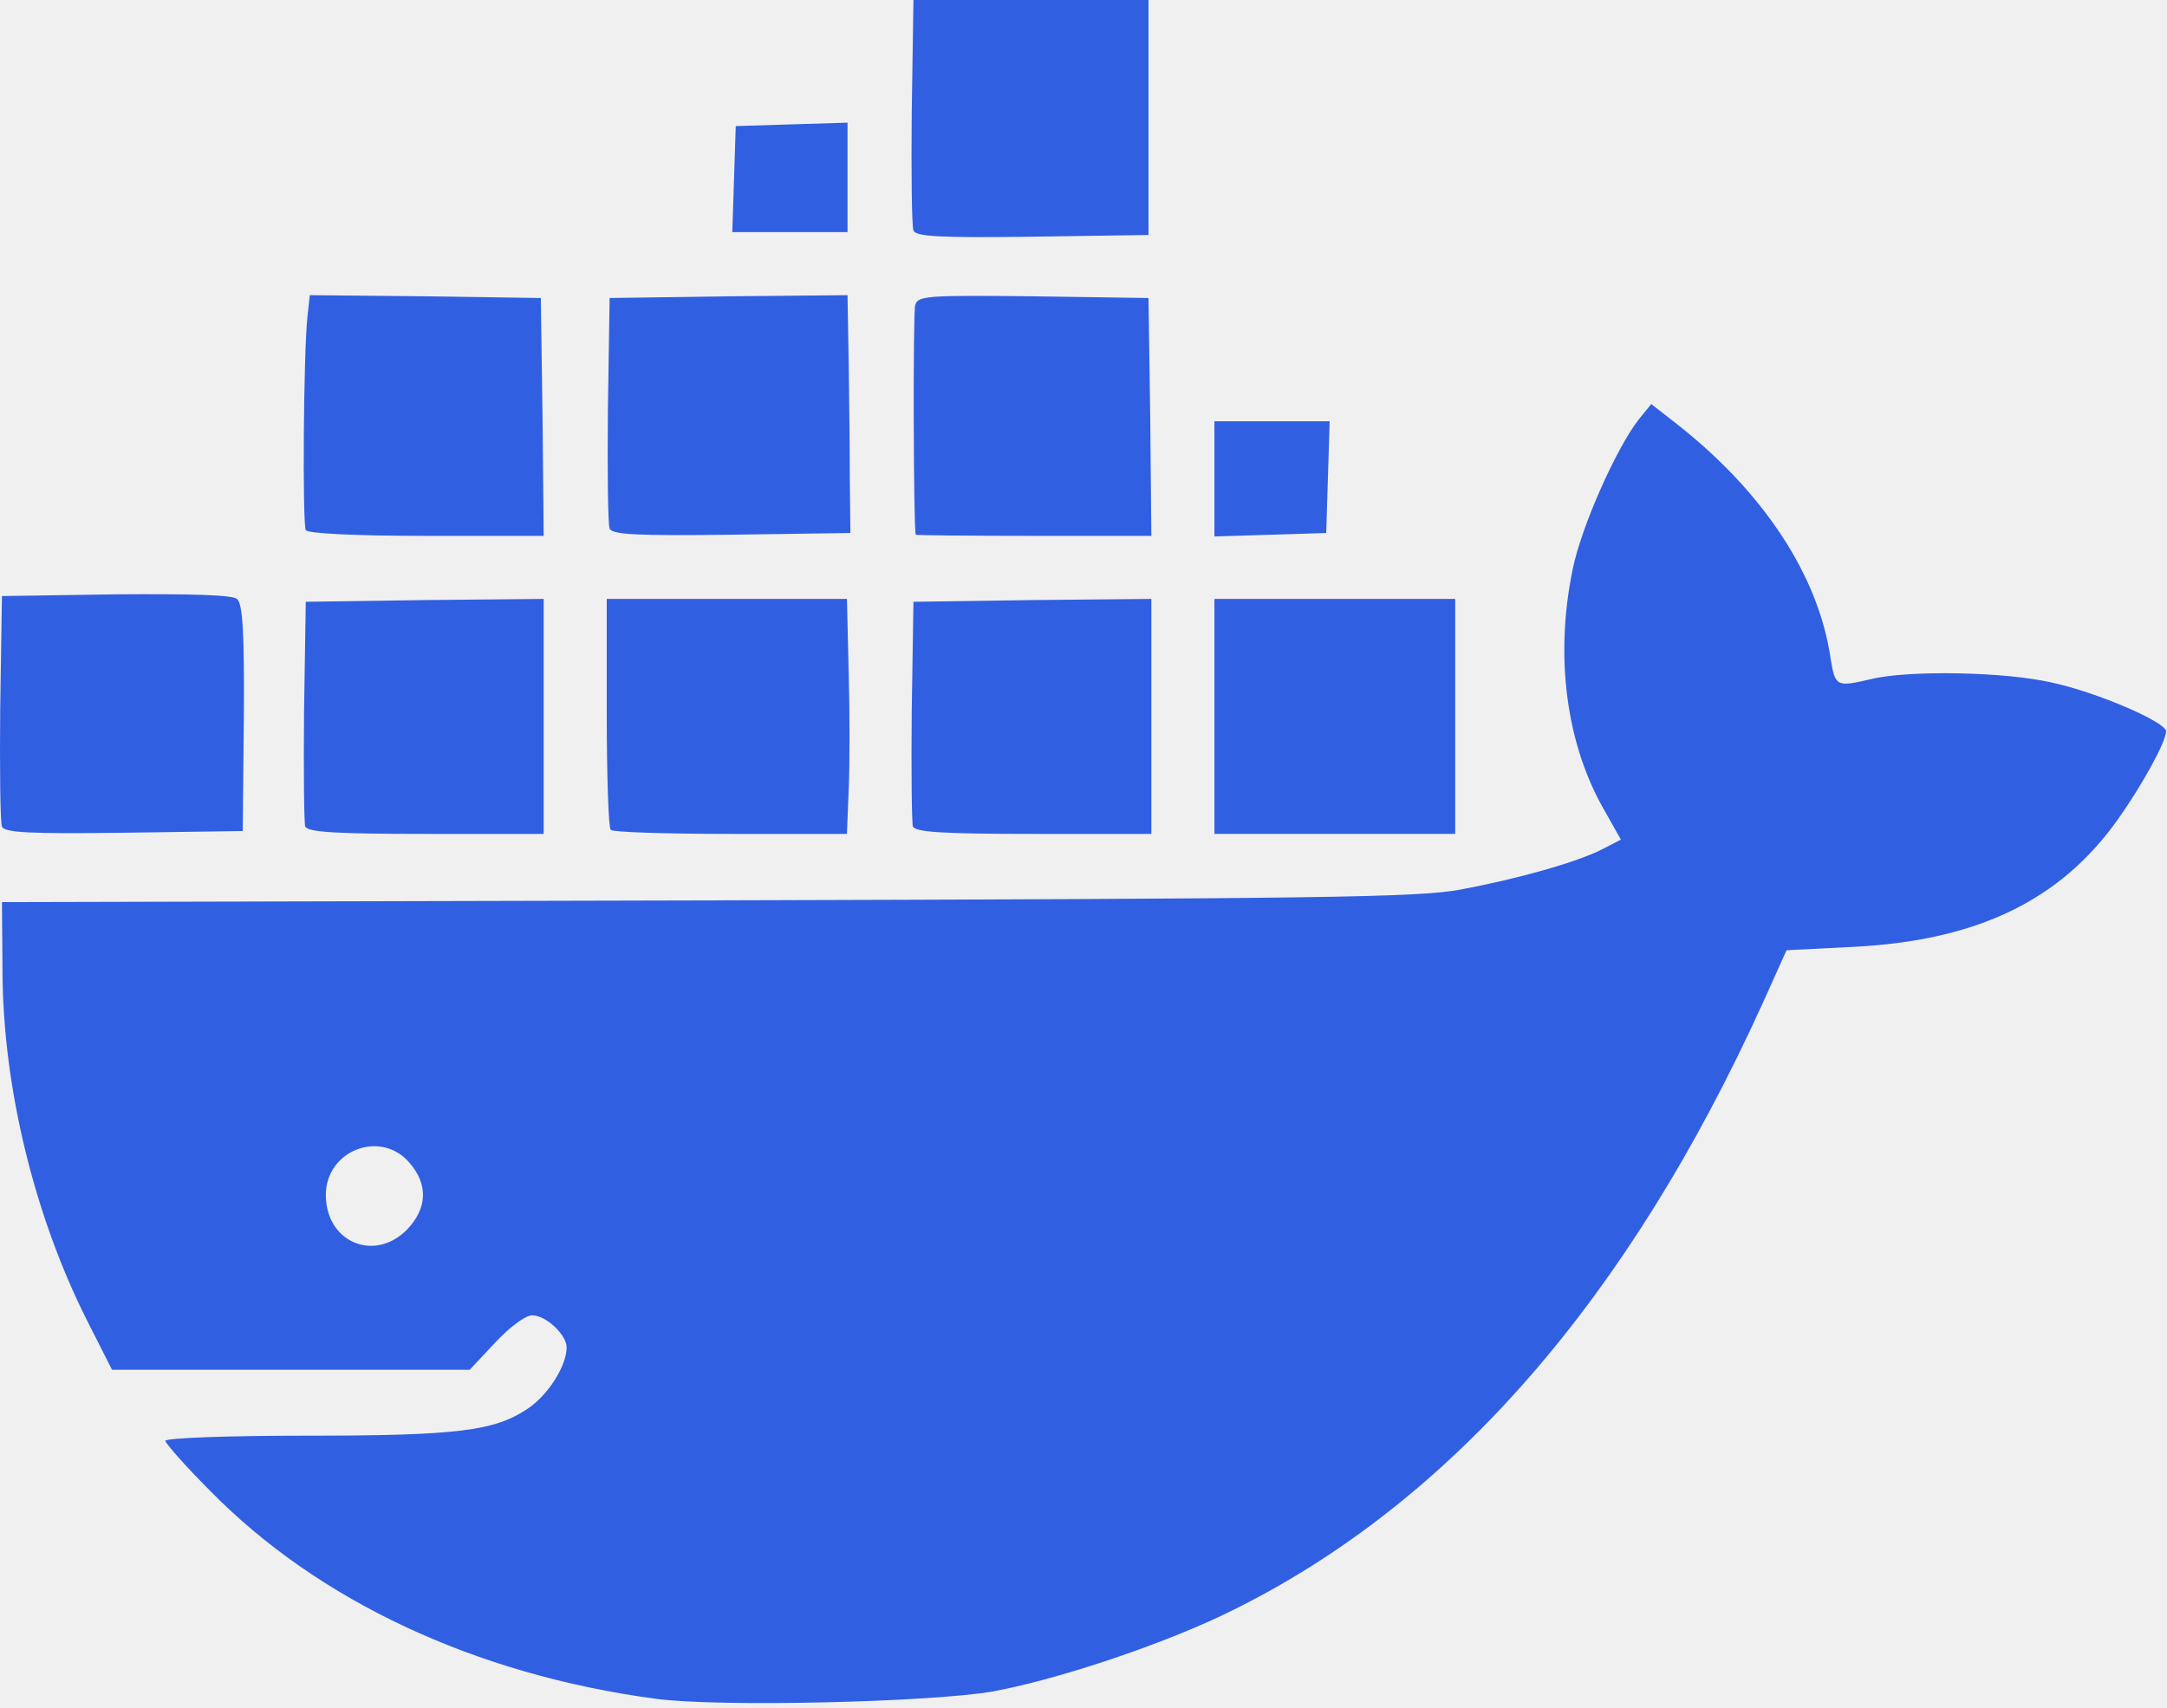
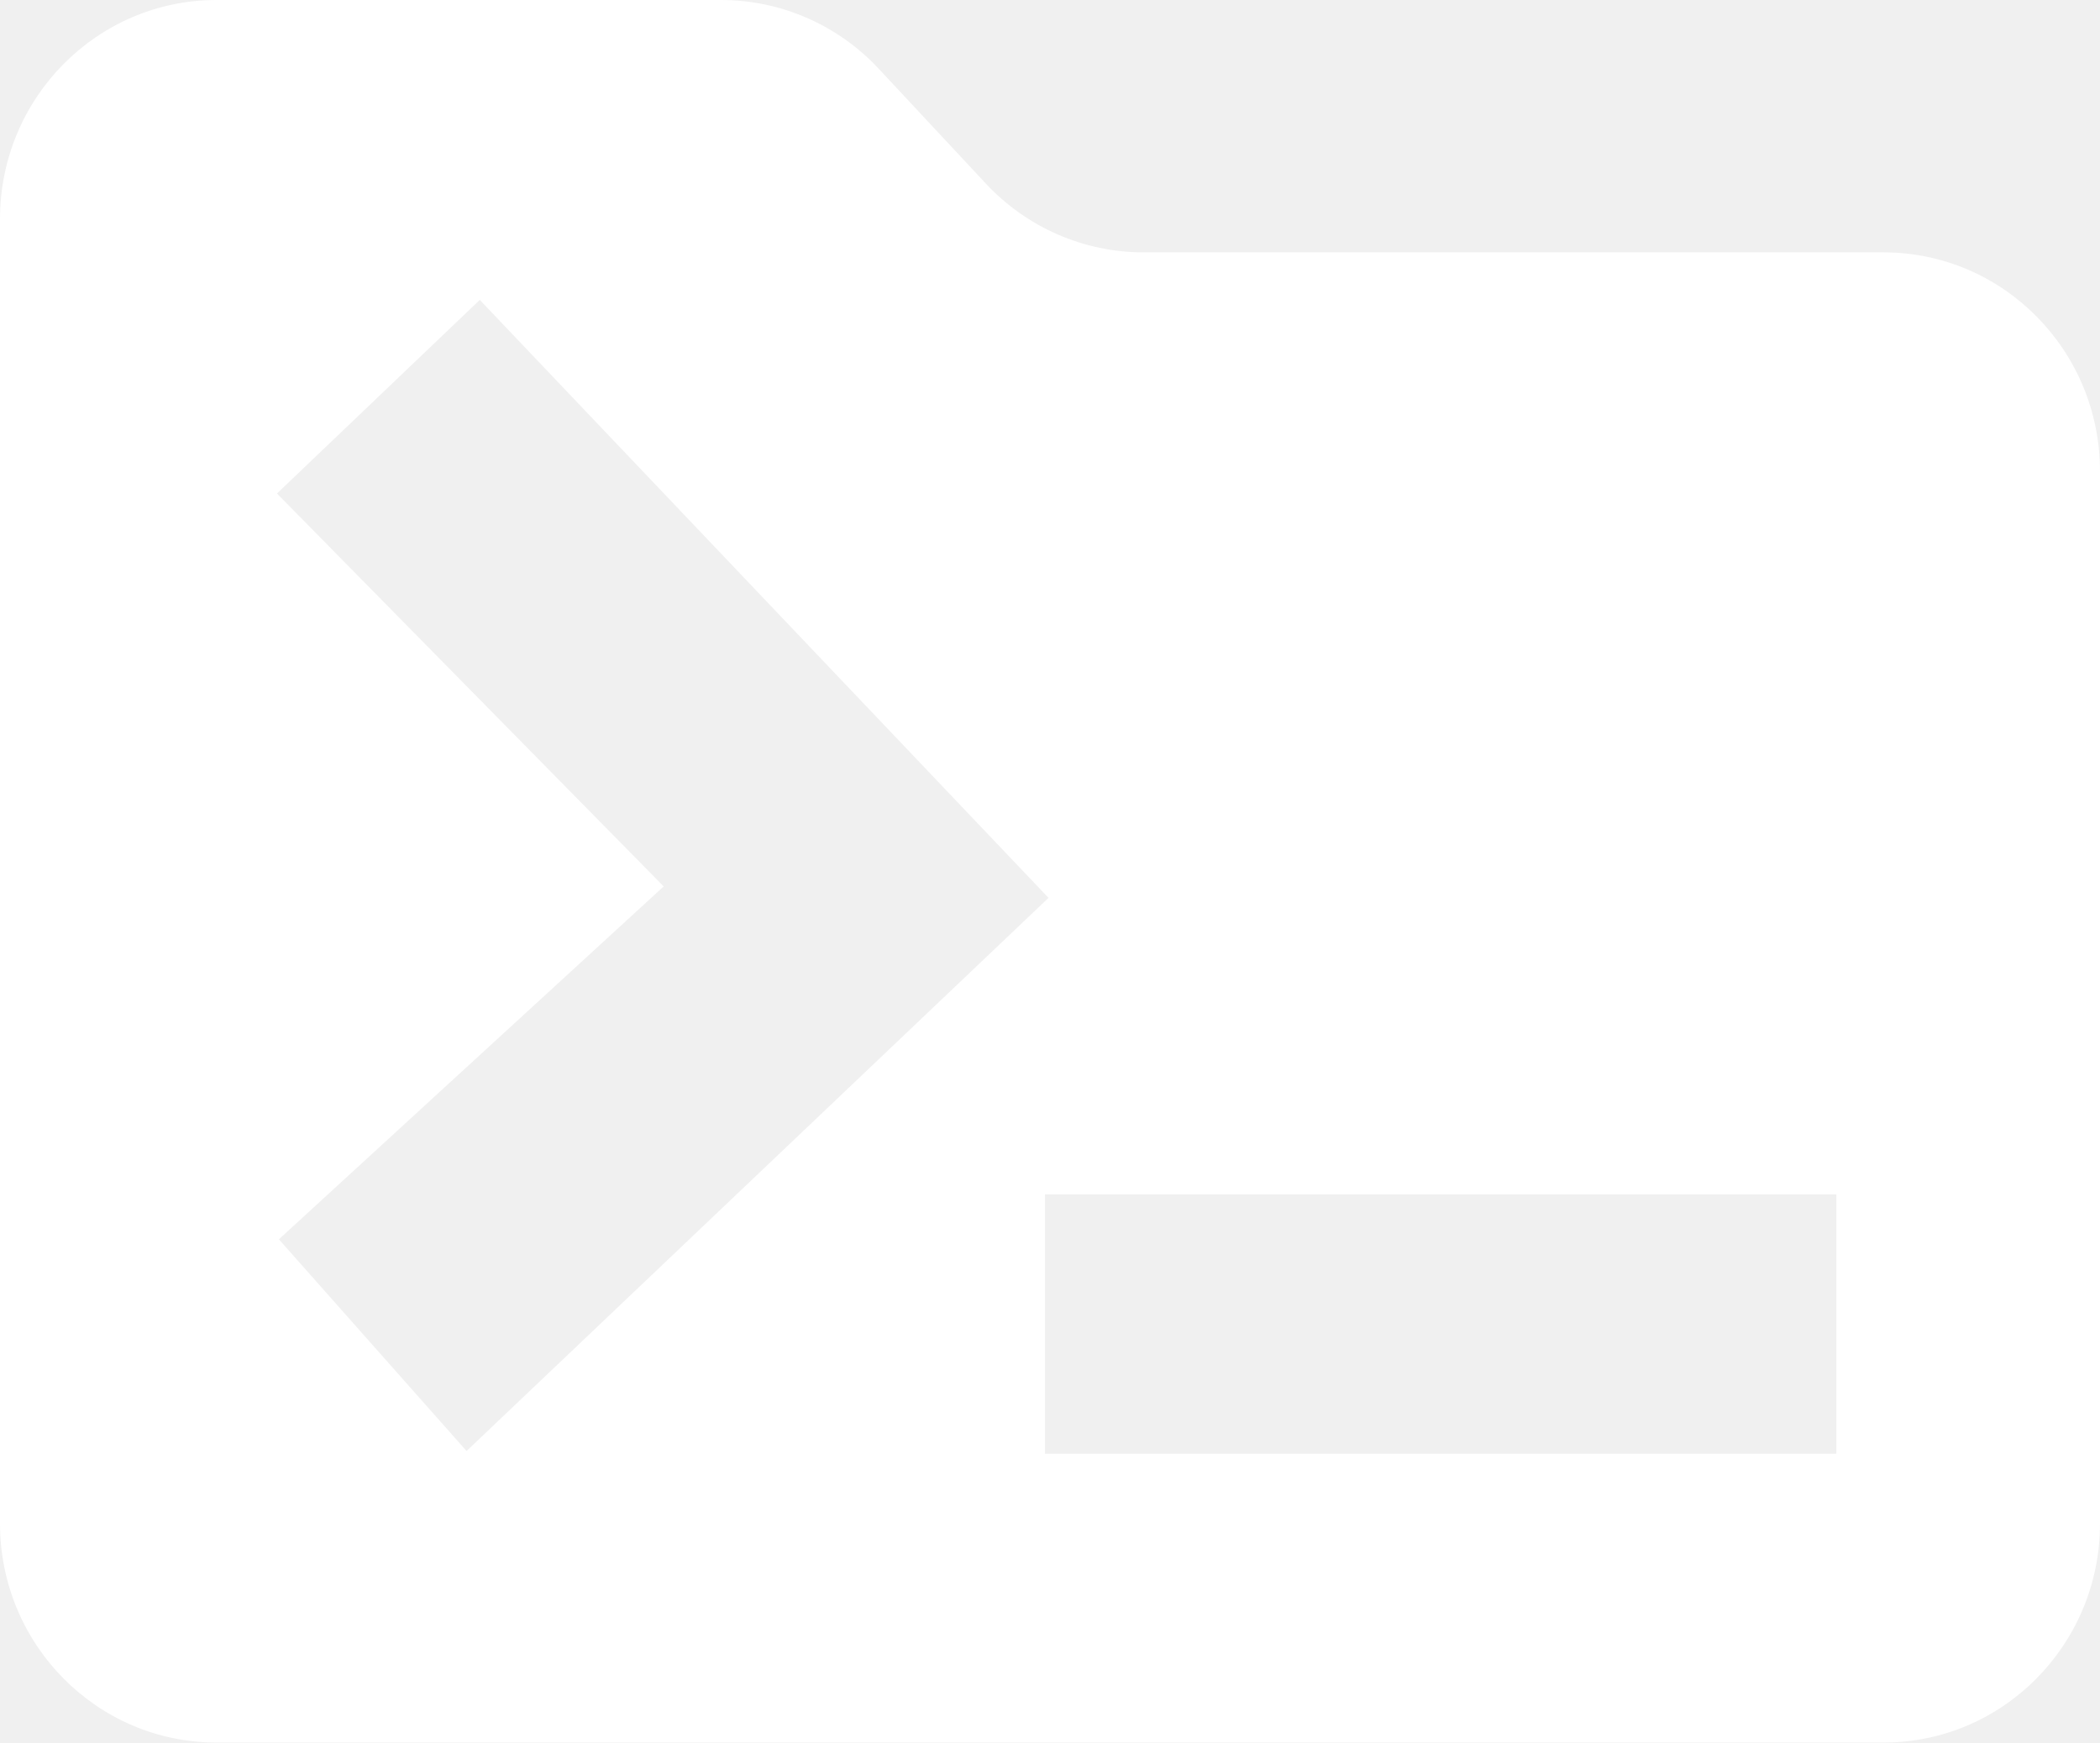
- <svg xmlns="http://www.w3.org/2000/svg" width="189" height="149" viewBox="0 0 189 149" fill="none">
-   <path d="M57.169 148.2C41.469 146.1 27.719 139.65 18.319 130.05C16.169 127.9 14.419 125.9 14.419 125.7C14.419 125.45 19.919 125.25 26.669 125.25C39.869 125.25 43.119 124.85 46.019 122.9C47.819 121.7 49.419 119.15 49.419 117.55C49.419 116.45 47.619 114.75 46.419 114.75C45.819 114.75 44.419 115.8 43.169 117.15L40.969 119.5H25.369H9.769L7.619 115.25C3.019 106.15 0.269 94.9 0.219 84.85L0.169 78.7L61.669 78.55C115.419 78.4 123.719 78.3 127.419 77.6C132.469 76.65 137.619 75.2 139.819 74.05L141.369 73.25L140.019 70.85C136.619 65.05 135.569 57.35 137.169 49.65C137.919 45.95 140.969 39.1 142.919 36.6L144.019 35.25L146.069 36.85C153.719 42.8 158.619 50.15 159.669 57.5C160.069 59.9 160.169 59.95 163.169 59.25C166.419 58.45 174.869 58.6 178.969 59.55C182.919 60.4 188.919 63 188.919 63.8C188.919 64.7 186.869 68.45 184.669 71.55C179.669 78.55 172.469 82.05 161.719 82.6L155.819 82.9L153.769 87.45C142.069 113.25 126.669 130.95 107.669 140.4C102.019 143.25 92.569 146.45 86.669 147.55C81.369 148.5 62.669 148.95 57.169 148.2ZM35.469 107.3C37.269 105.45 37.369 103.35 35.719 101.45C33.219 98.5 28.419 100.35 28.419 104.25C28.419 108.35 32.619 110.15 35.469 107.3Z" fill="#315FE2" />
-   <path d="M0.169 72.1C0.019 71.75 -0.031 67.1 0.019 61.75L0.169 52L10.119 51.85C16.619 51.8 20.269 51.9 20.669 52.25C21.169 52.65 21.319 55.15 21.269 62.65L21.169 72.5L10.769 72.65C2.619 72.75 0.319 72.65 0.169 72.1Z" fill="#315FE2" />
-   <path d="M26.619 72.1C26.519 71.75 26.469 67.2 26.519 62L26.669 52.5L37.069 52.35L47.419 52.25V62.5V72.75H37.169C29.269 72.75 26.819 72.6 26.619 72.1Z" fill="#315FE2" />
-   <path d="M53.269 72.4C53.069 72.25 52.919 67.6 52.919 62.15V52.25H63.369H73.869L74.019 58.65C74.119 62.15 74.119 66.75 74.019 68.9L73.869 72.75H63.719C58.169 72.75 53.419 72.6 53.269 72.4Z" fill="#315FE2" />
-   <path d="M79.619 72.1C79.519 71.75 79.469 67.2 79.519 62L79.669 52.5L90.069 52.35L100.419 52.25V62.5V72.75H90.169C82.269 72.75 79.819 72.6 79.619 72.1Z" fill="#315FE2" />
-   <path d="M105.919 62.5V52.25H116.419H126.919V62.5V72.75H116.419H105.919V62.5Z" fill="#315FE2" />
-   <path d="M26.669 46.25C26.369 45.7 26.469 30.65 26.819 27.6L27.019 25.75L37.119 25.85L47.169 26L47.319 36.4L47.419 46.75H37.219C31.069 46.75 26.869 46.55 26.669 46.25Z" fill="#315FE2" />
-   <path d="M53.169 46.1C53.019 45.75 52.969 41.1 53.019 35.75L53.169 26L63.569 25.85L73.919 25.75L74.019 31.6C74.069 34.85 74.119 39.55 74.119 42L74.169 46.5L63.769 46.65C55.619 46.75 53.319 46.65 53.169 46.1Z" fill="#315FE2" />
-   <path d="M79.869 46.65C79.669 46.1 79.619 27.35 79.819 26.65C80.019 25.8 80.719 25.75 90.119 25.85L100.169 26L100.319 36.4L100.419 46.75H90.169C84.519 46.75 79.919 46.7 79.869 46.65Z" fill="#315FE2" />
-   <path d="M105.919 41.75V36.75H110.919H115.969L115.819 41.65L115.669 46.5L110.819 46.65L105.919 46.8V41.75Z" fill="#315FE2" />
-   <path d="M79.669 20.1C79.519 19.75 79.469 15.1 79.519 9.75L79.669 0H89.919H100.169V10.25V20.5L90.019 20.65C82.069 20.75 79.819 20.65 79.669 20.1Z" fill="#315FE2" />
-   <path d="M64.019 15.65L64.169 11L69.069 10.85L73.919 10.7V15.5V20.25H68.919H63.869L64.019 15.65Z" fill="#315FE2" />
+ <svg xmlns="http://www.w3.org/2000/svg" width="47" height="39" viewBox="0 0 47 39" fill="none">
+   <path fill-rule="evenodd" clip-rule="evenodd" d="M16.14 0C17.474 7.6177e-06 18.75 0.556 19.666 1.538L22.065 4.11C22.981 5.091 24.256 5.648 25.591 5.648H42.153C44.83 5.648 47 7.842 47 10.549V34.098C47 36.806 44.83 39 42.153 39H4.848C2.17 39 0 36.806 0 34.098V4.902C1.38568e-05 2.195 2.17 -3.45399e-07 4.848 0H16.14ZM23.388 26.73V32.536H41.099V26.73H23.388ZM6.199 11.045L14.854 19.839L6.242 27.737L10.442 32.475L23.467 20.095L10.738 6.712L6.199 11.045Z" fill="white" />
</svg>
